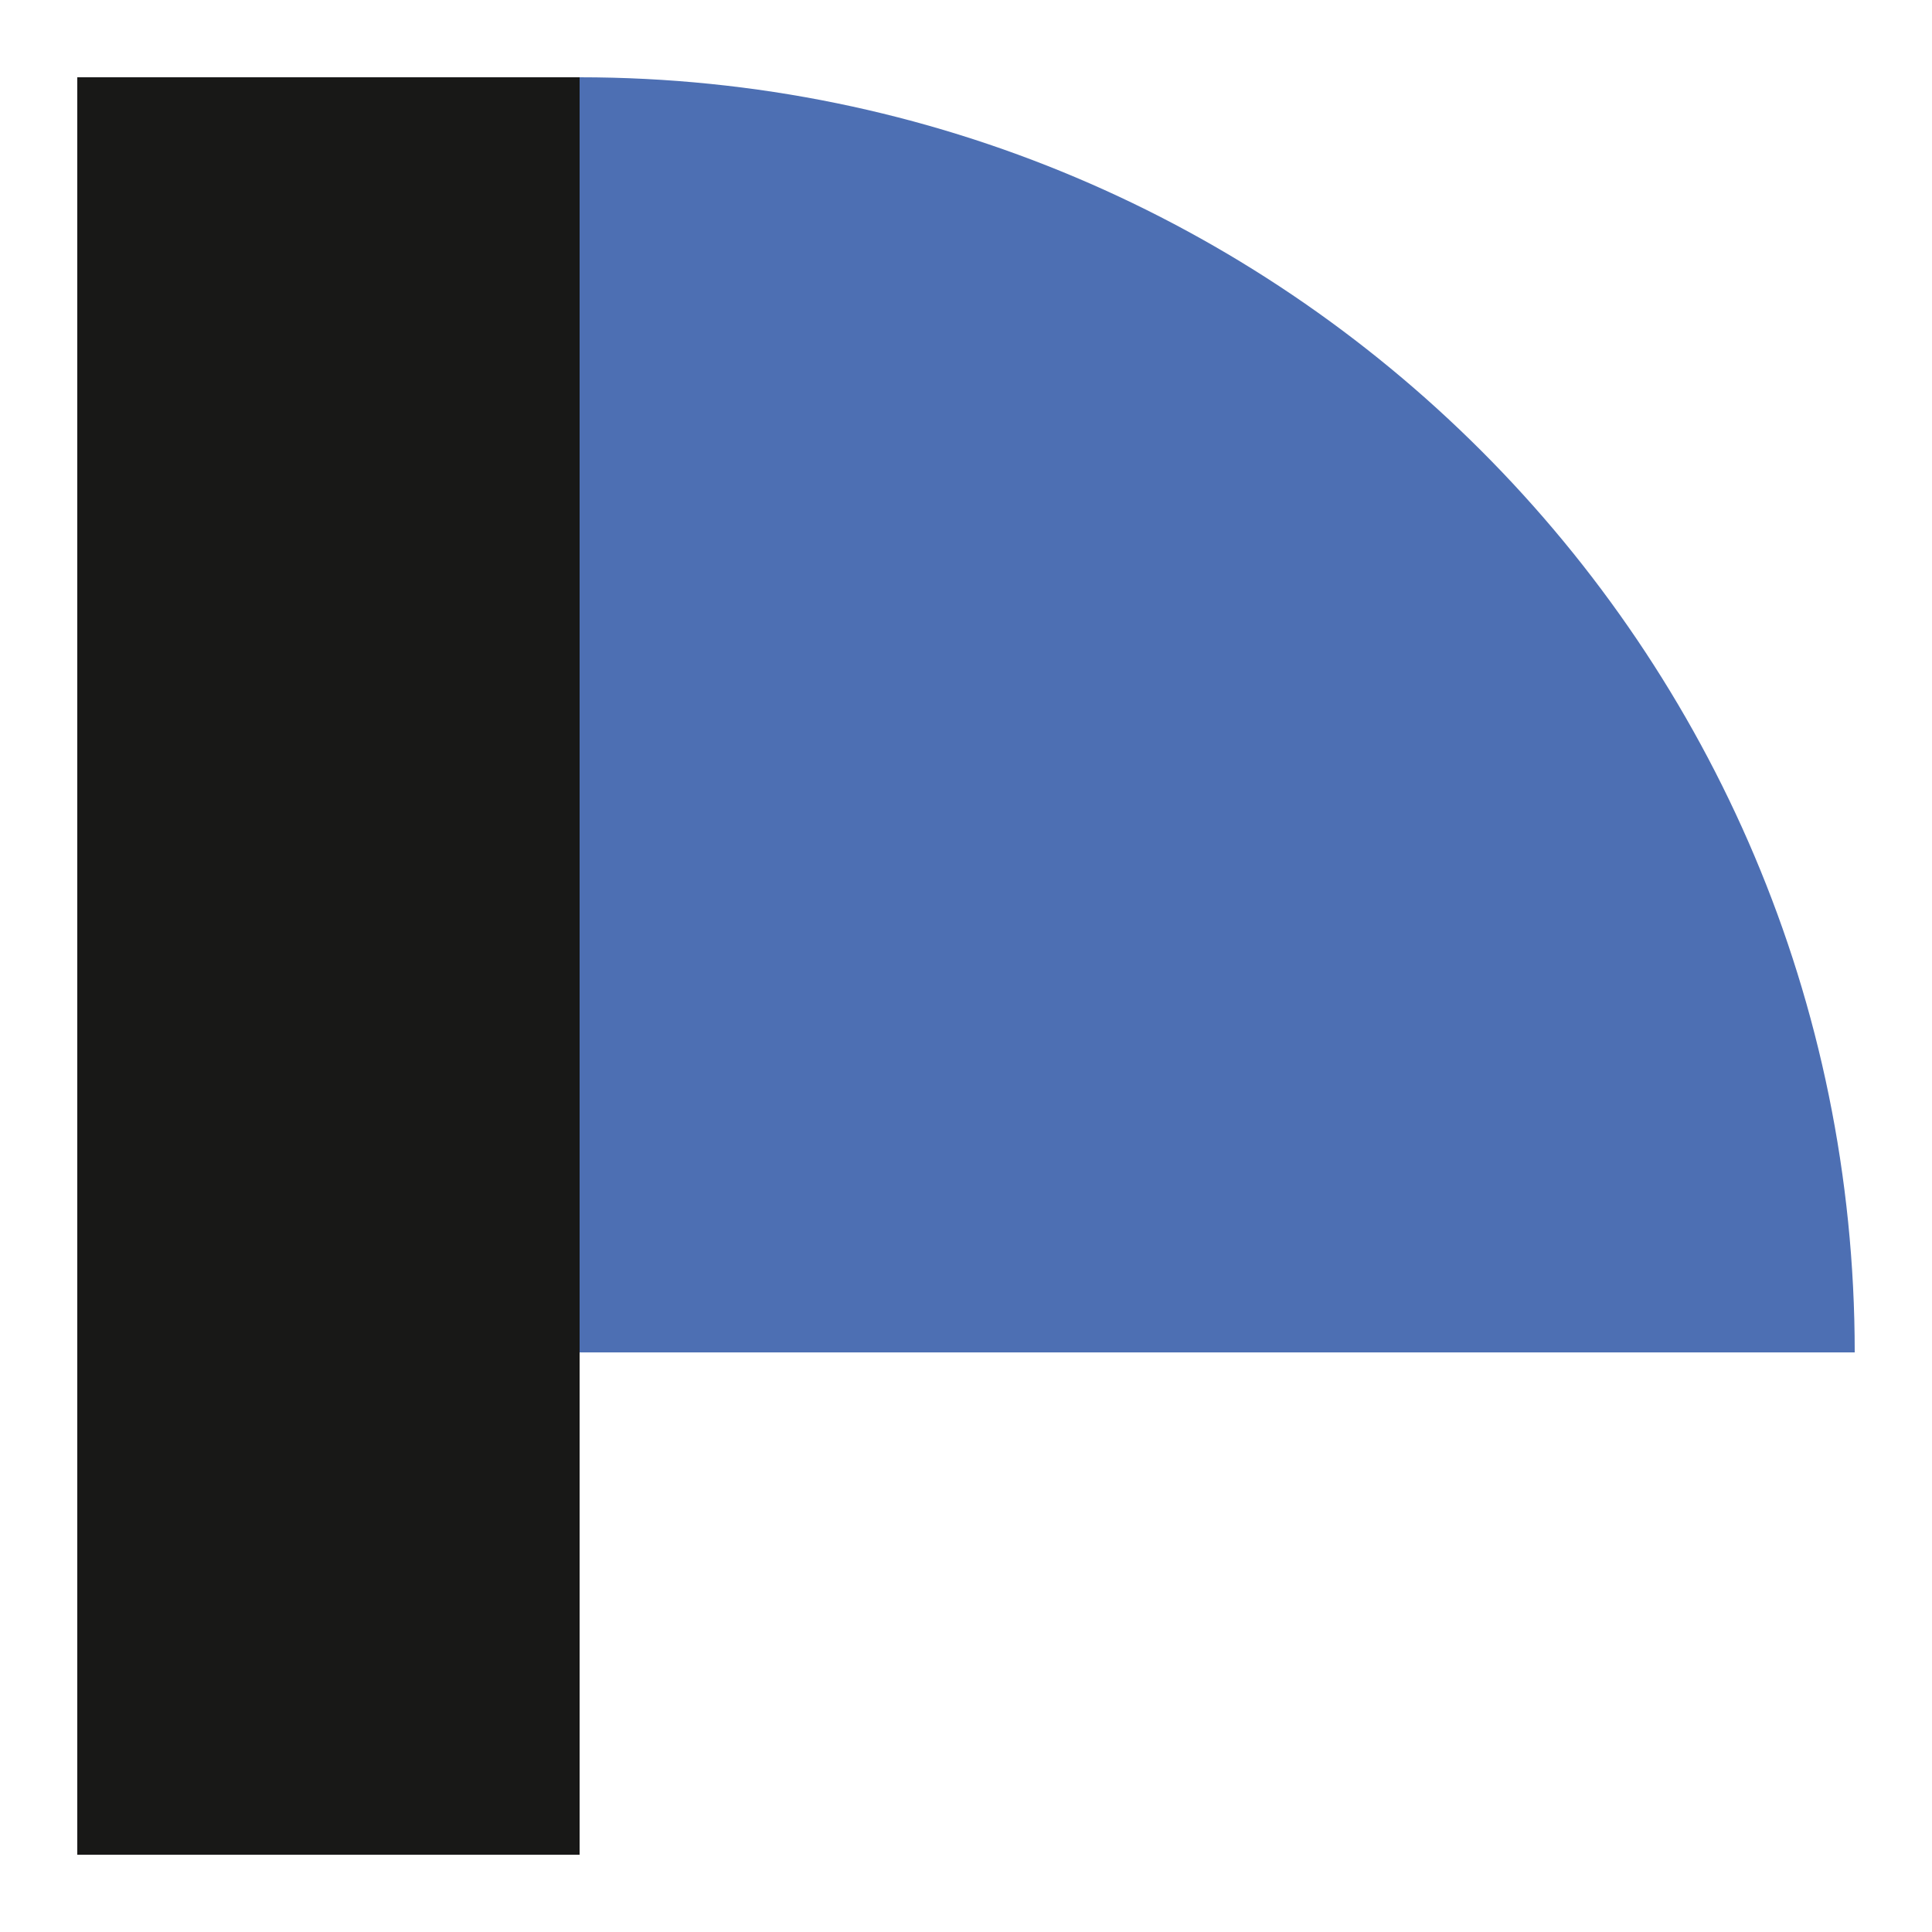
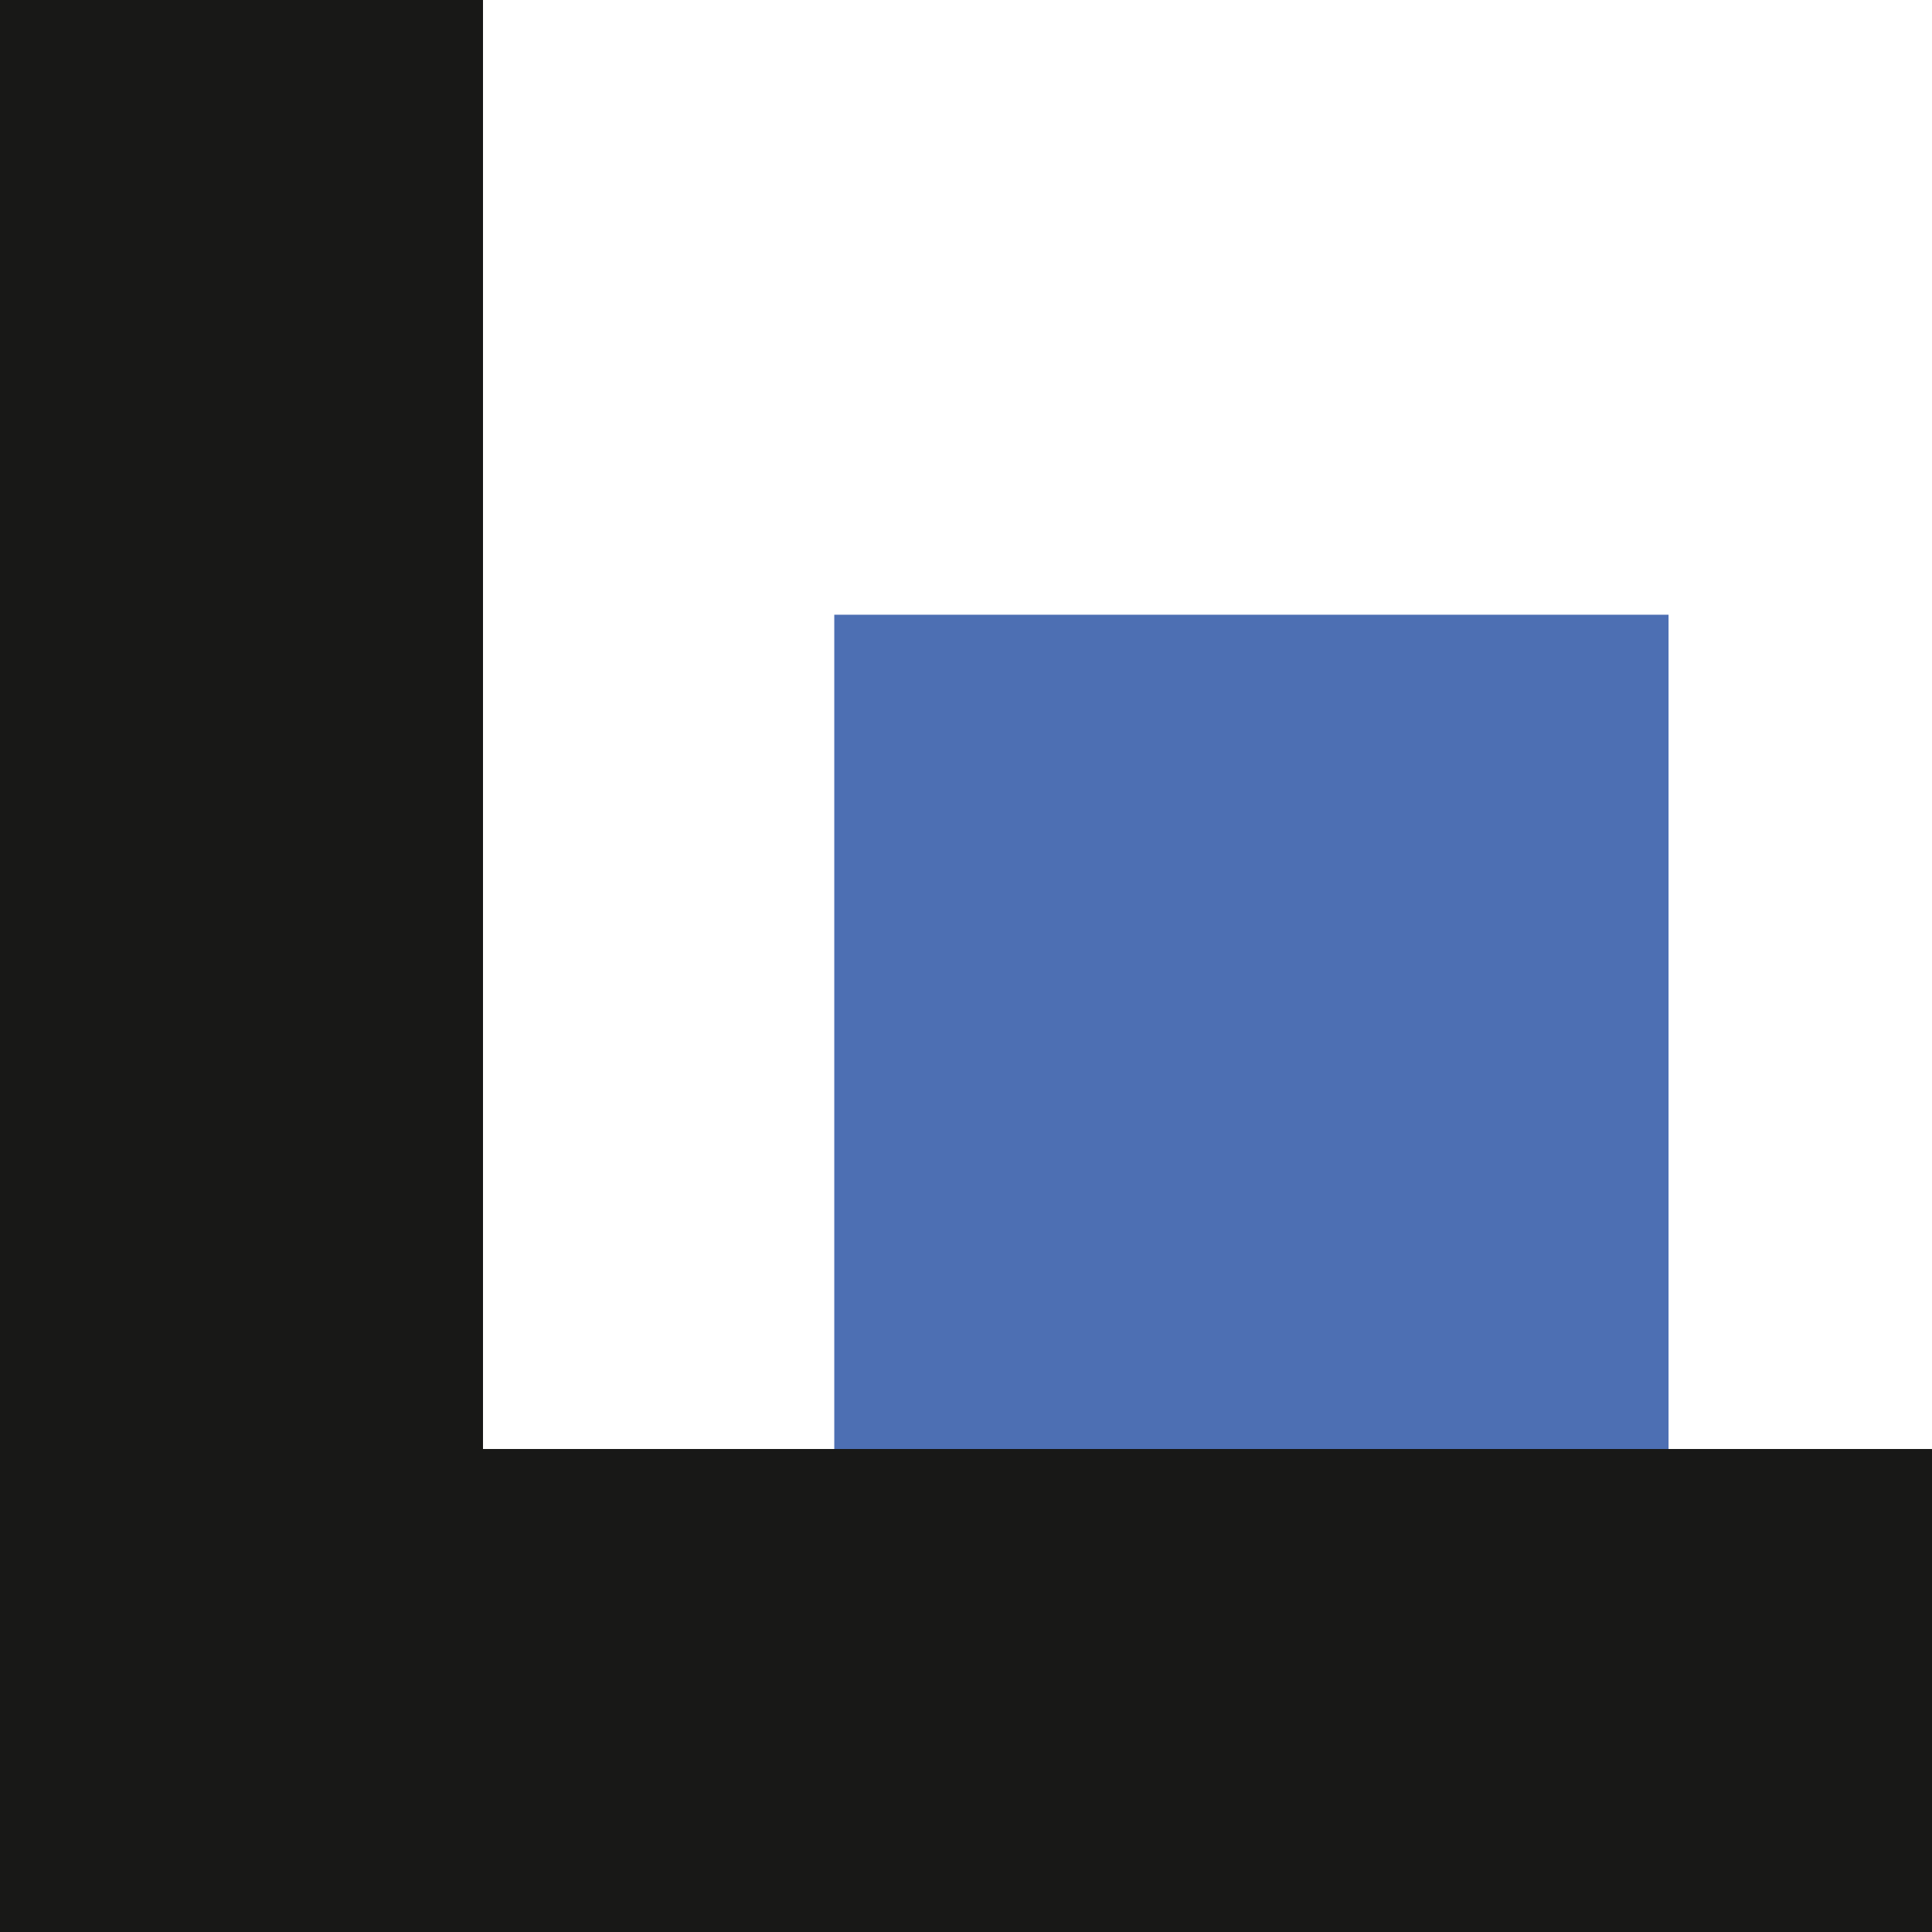
- <svg xmlns="http://www.w3.org/2000/svg" viewBox="0 0 100 100" width="100" height="100" role="img" aria-label="repose">
-   <rect x="4" y="4" width="26" height="92" fill="#181817" />
-   <path d="M30 4A66 66 0 0 1 96 70H30Z" fill="#4d6fb3" />
+ <svg xmlns="http://www.w3.org/2000/svg" viewBox="6 6 88 88" width="100" height="100" role="img" aria-label="repose">
+   <path d="M6 6h22v66h66v22H6Z" fill="#181817" />
+   <rect x="44" y="34" width="38" height="38" fill="#4d6fb3" />
</svg>
